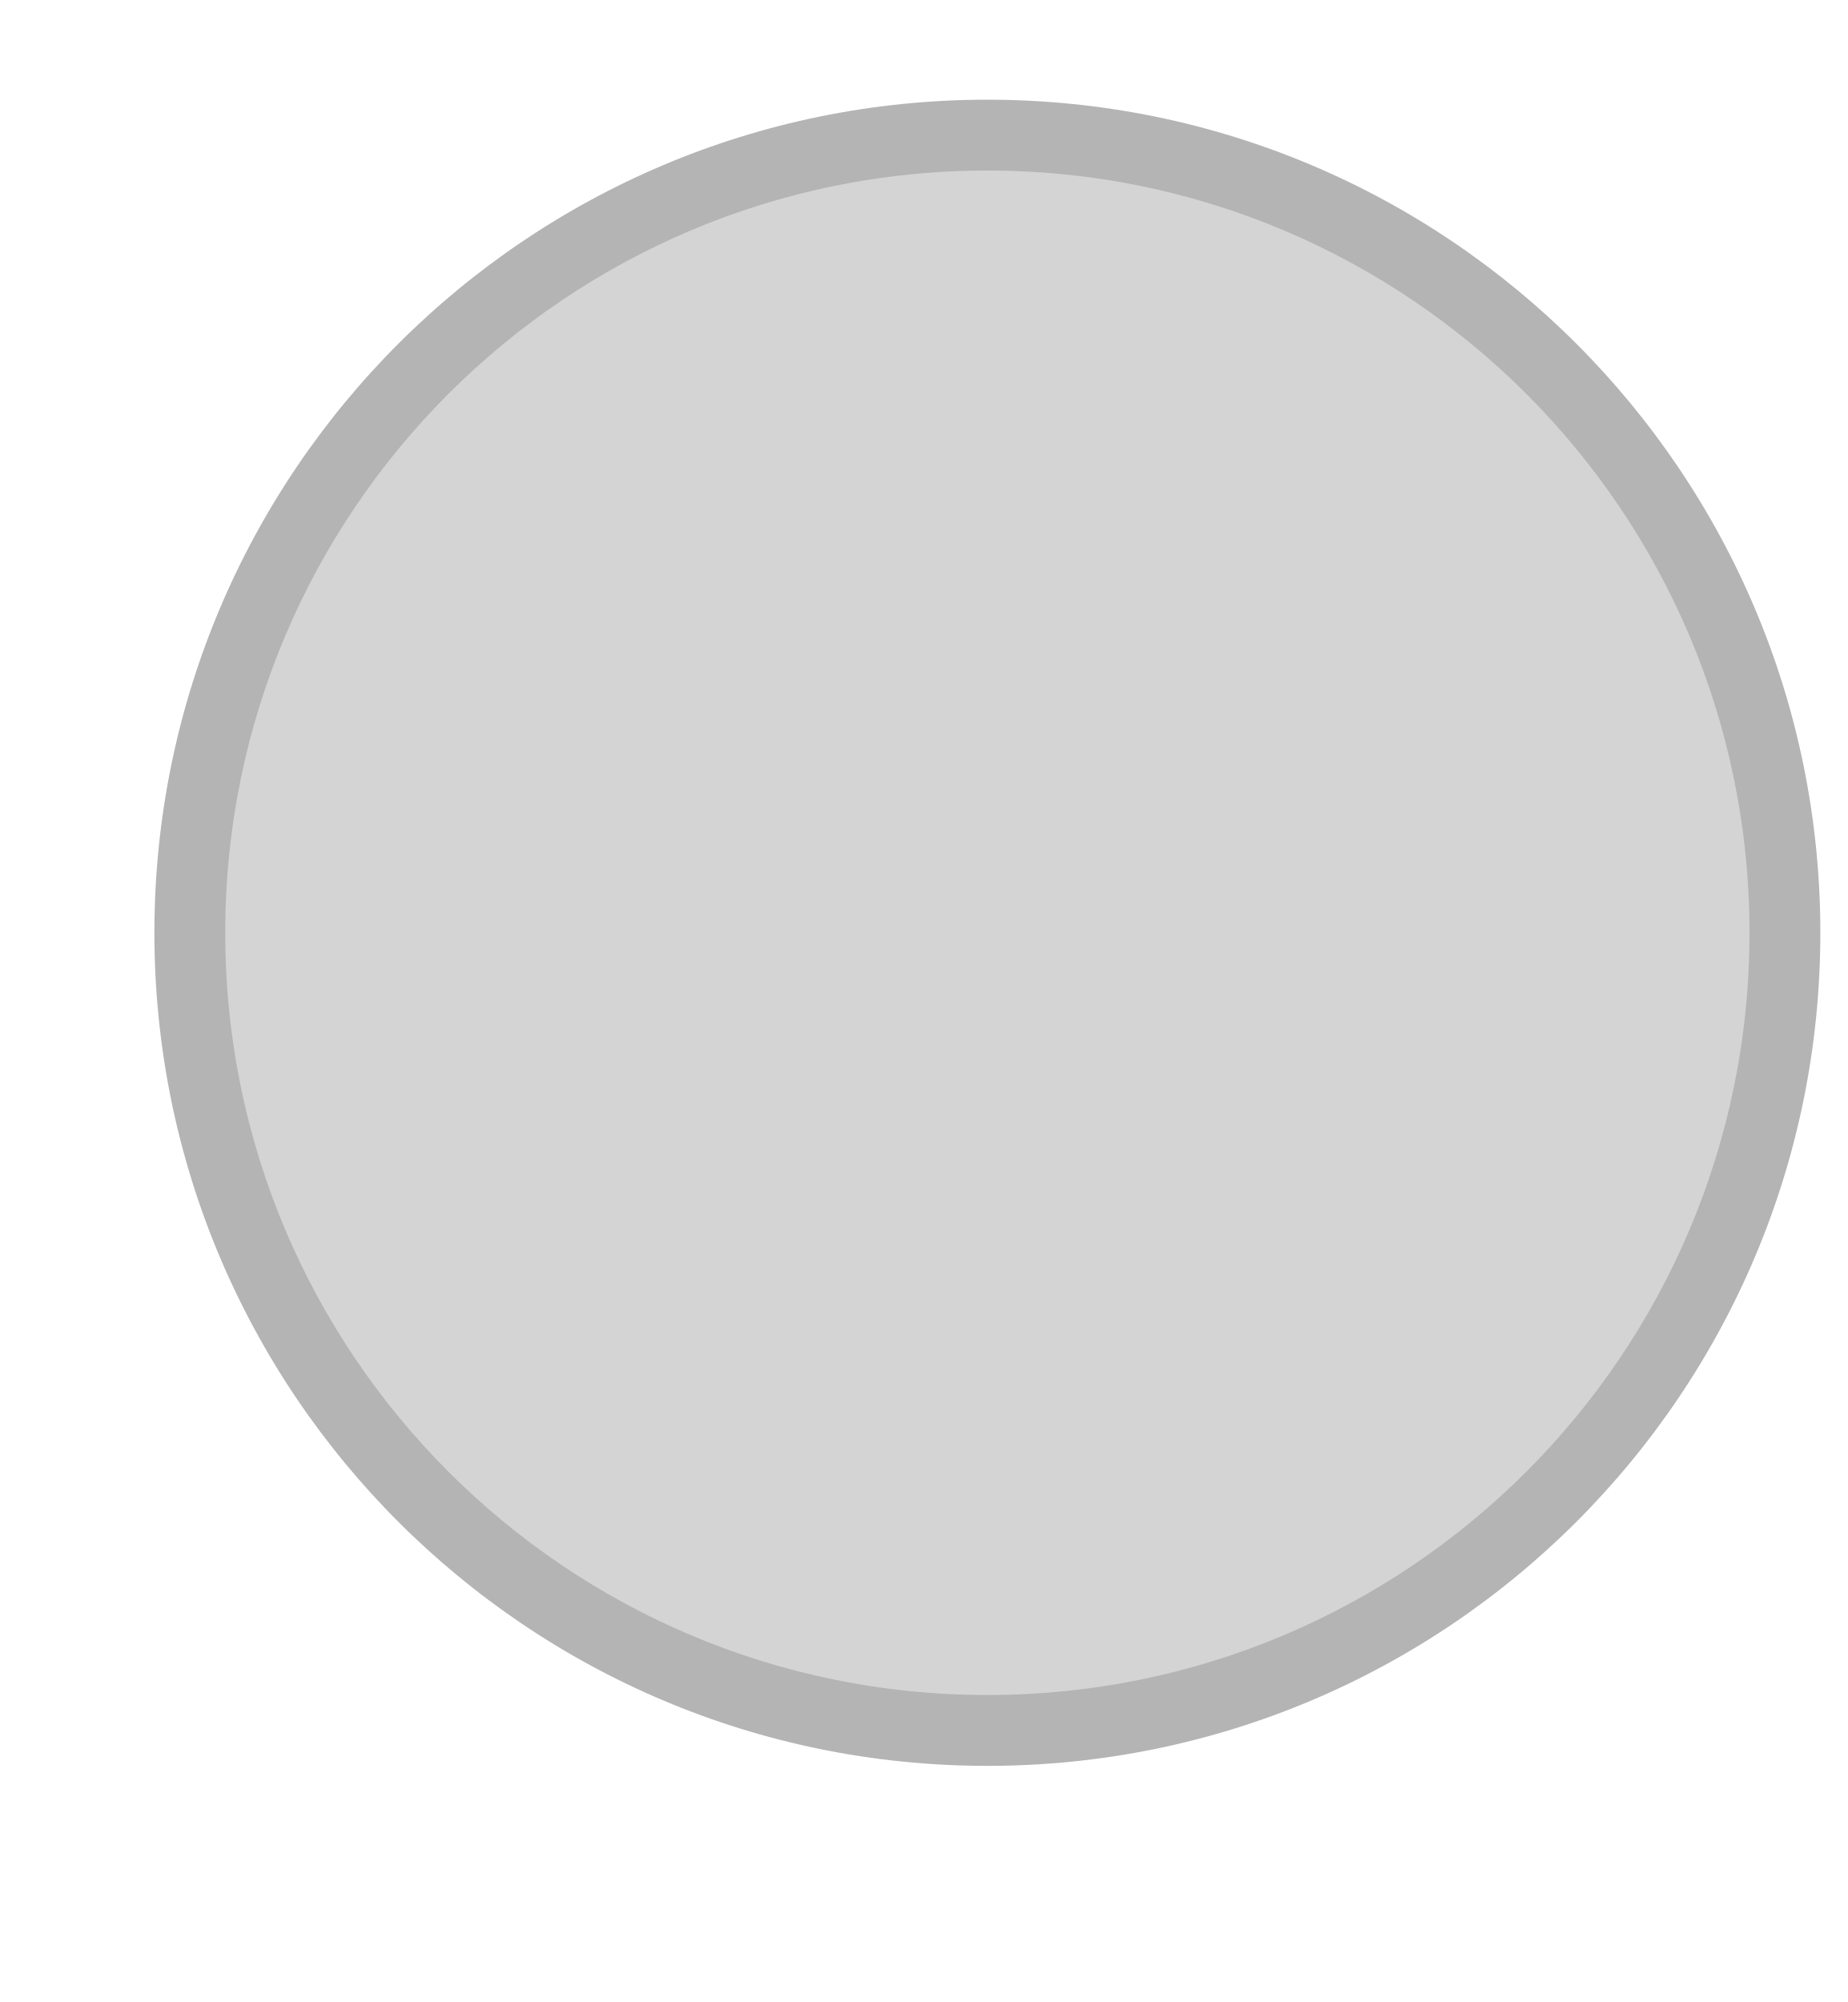
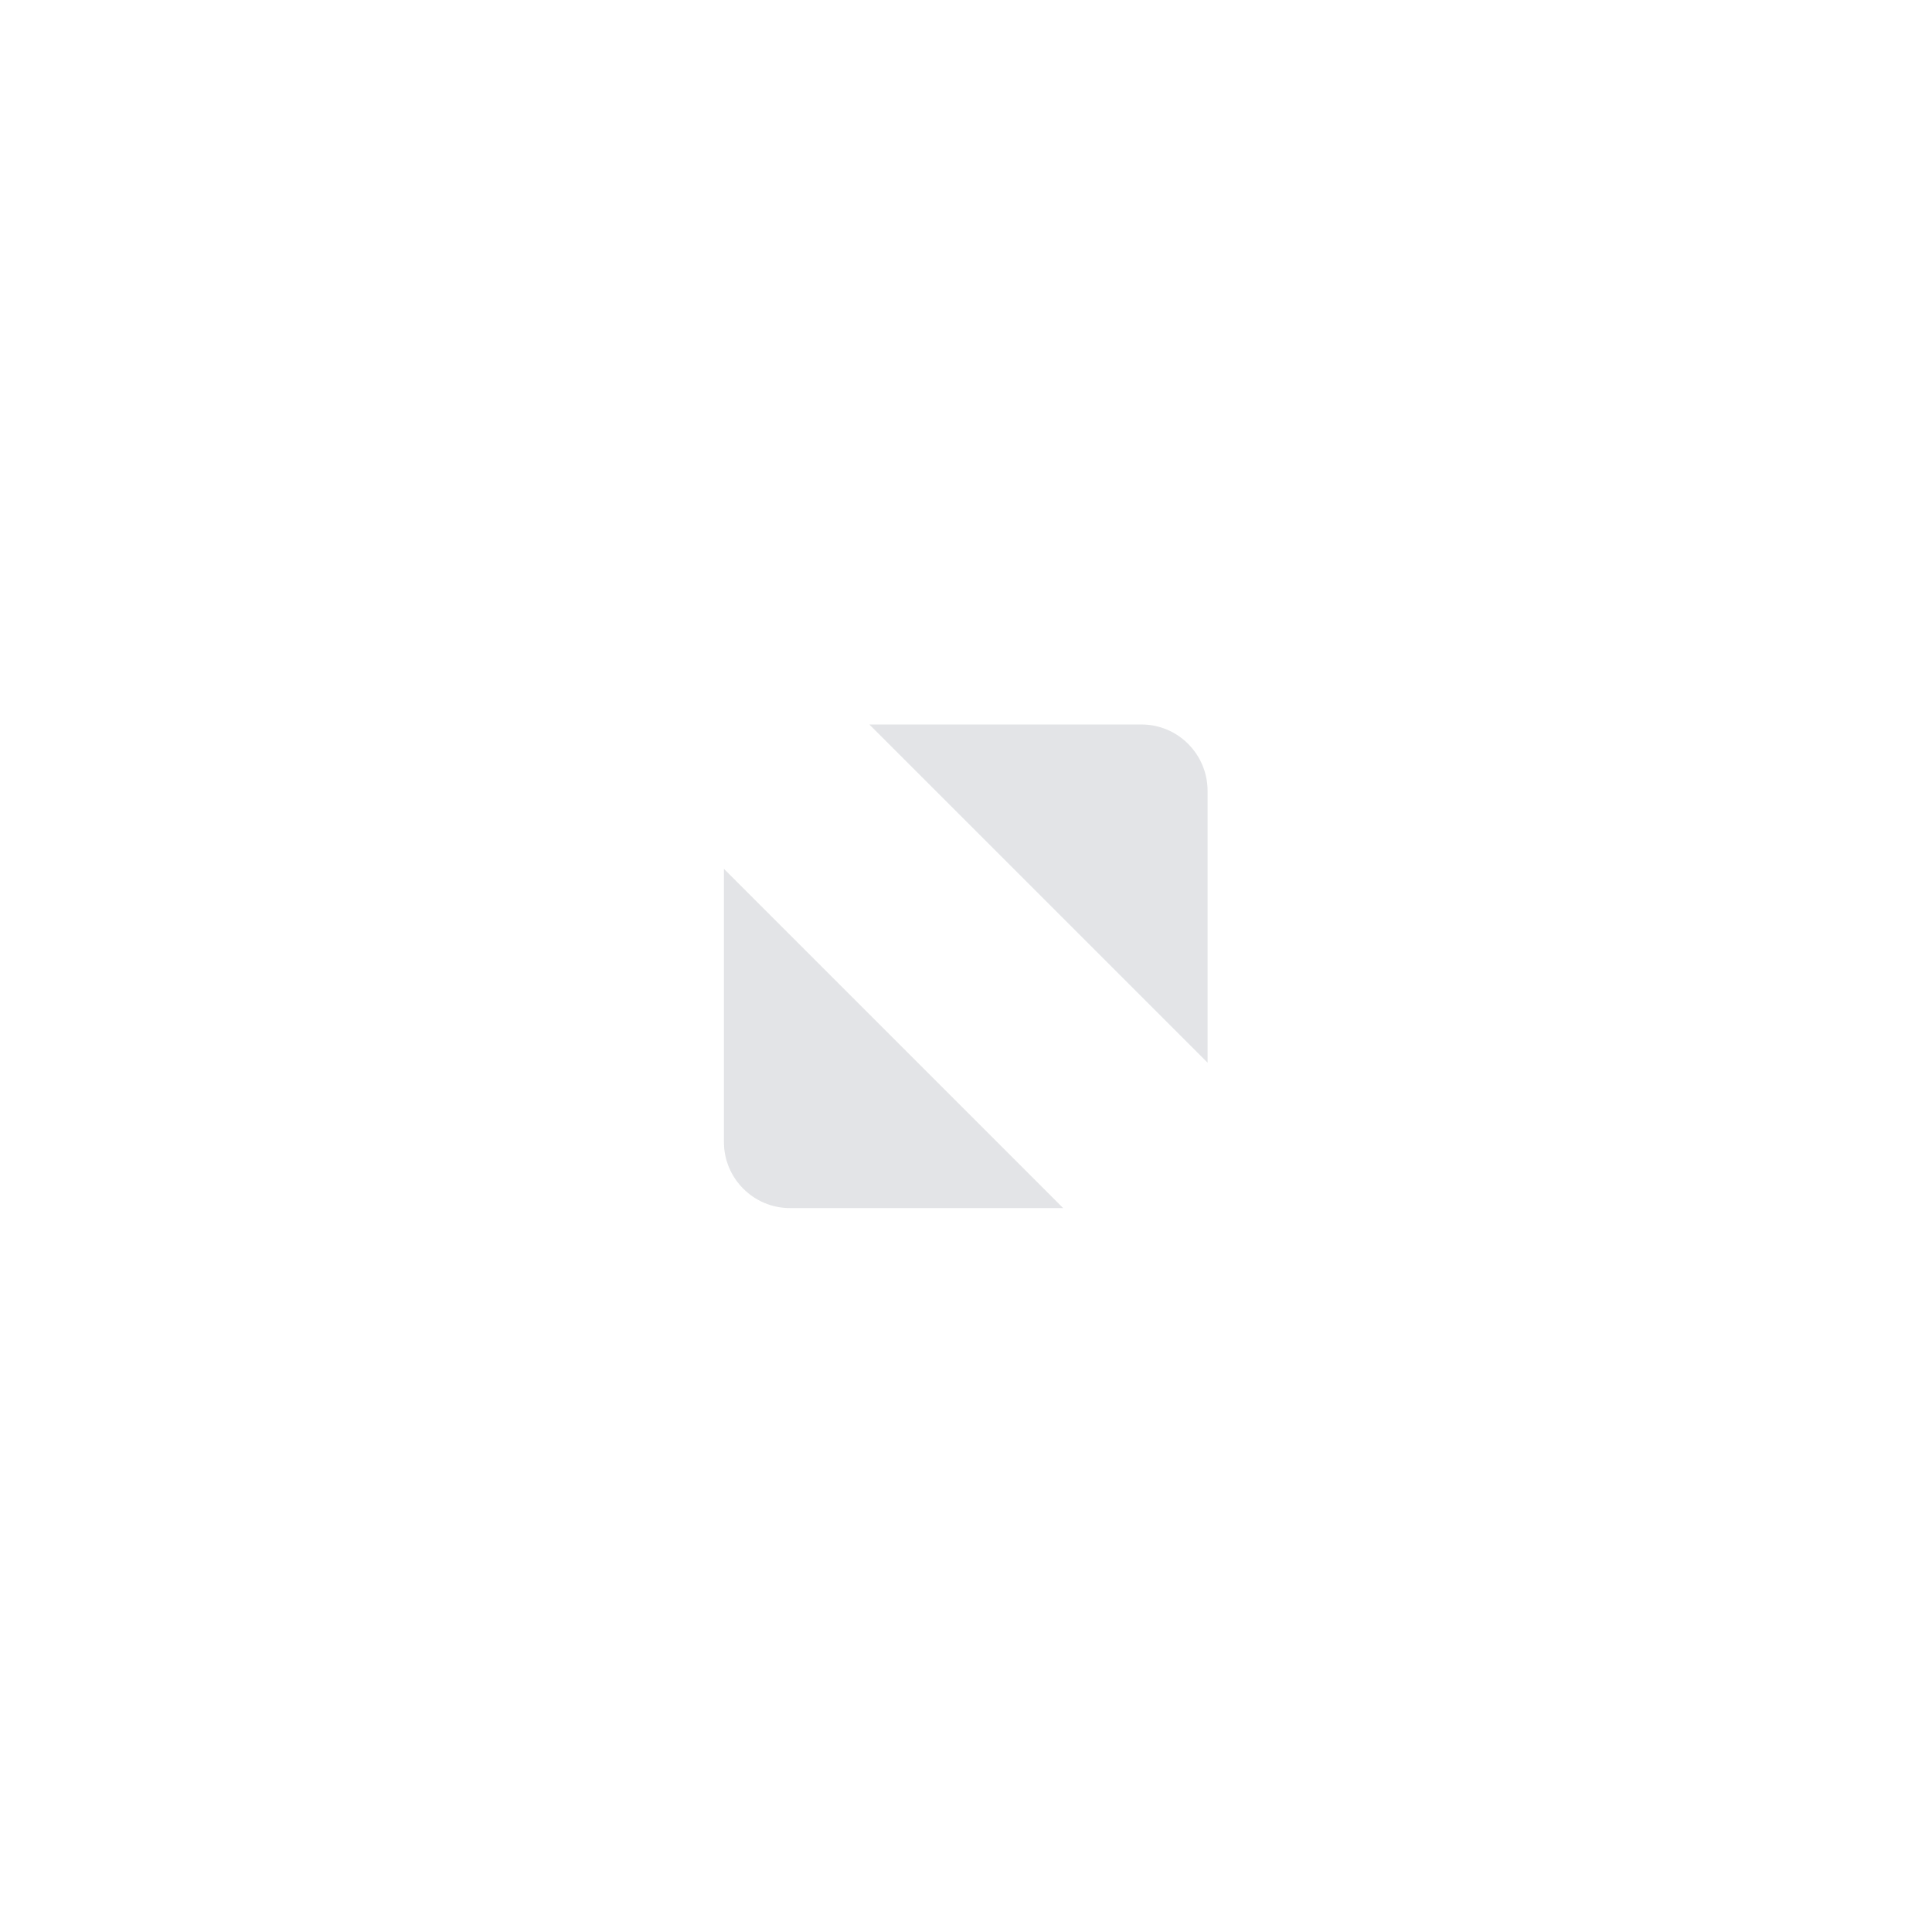
- <svg xmlns="http://www.w3.org/2000/svg" width="12" height="13" id="svg2" version="1.1">
-   <defs id="defs4" />
-   <g id="layer1" transform="translate(-671.1429,-651.5765)">
-     <g transform="matrix(0.1265625,0,0,-0.1265625,672.0709,663.0964)" id="g4090">
-       <g transform="scale(0.1,0.1)" id="g4092">
-         <g transform="matrix(10,0,0,10,3.128401,-0.3630997)" id="g4195">
-           <g transform="scale(0.1,0.1)" id="g4197">
-             <path id="path4199" style="fill:#b4b4b4;fill-opacity:1;fill-rule:evenodd;stroke:none" d="m 430.199,4.57 c 236.063,0 427.43,191.364 427.43,427.43 0,236.059 -191.367,427.426 -427.43,427.426 C 194.137,859.426 2.77,668.059 2.77,432 2.77,195.934 194.137,4.57 430.199,4.57" />
-             <path id="path4201" style="fill:#d4d4d4;fill-opacity:1;fill-rule:evenodd;stroke:none" d="m 430.199,40.922 c 215.985,0 391.078,175.09 391.078,391.078 0,215.98 -175.093,391.074 -391.078,391.074 C 214.215,823.074 39.121,647.98 39.121,432 39.121,216.012 214.215,40.922 430.199,40.922" />
-           </g>
+ <svg xmlns="http://www.w3.org/2000/svg" width="24" height="24" id="svg4306" version="1.1" style="enable-background:new">
+   <defs id="defs4308">
+     <linearGradient id="linearGradient3770">
+       <stop style="stop-color:#000000;stop-opacity:0.628;" offset="0" id="stop3772" />
+       <stop style="stop-color:#000000;stop-opacity:0.498;" offset="1" id="stop3774" />
+     </linearGradient>
+     <linearGradient id="linearGradient4882">
+       <stop style="stop-color:#ffffff;stop-opacity:1;" offset="0" id="stop4884" />
+       <stop style="stop-color:#ffffff;stop-opacity:0;" offset="1" id="stop4886" />
+     </linearGradient>
+     <linearGradient id="linearGradient3784-6">
+       <stop style="stop-color:#ffffff;stop-opacity:0.216;" offset="0" id="stop3786-4" />
+       <stop style="stop-color:#ffffff;stop-opacity:0;" offset="1" id="stop3788-6" />
+     </linearGradient>
+     <linearGradient id="linearGradient4892">
+       <stop id="stop4894" offset="0" style="stop-color:#2f3a42;stop-opacity:1;" />
+       <stop id="stop4896" offset="1" style="stop-color:#1d242a;stop-opacity:1;" />
+     </linearGradient>
+     <linearGradient id="linearGradient4882-4">
+       <stop id="stop4884-9" offset="0" style="stop-color:#728495;stop-opacity:1;" />
+       <stop id="stop4886-9" offset="1" style="stop-color:#617c95;stop-opacity:0;" />
+     </linearGradient>
+   </defs>
+   <g id="layer1" transform="translate(0,-1028.362)">
+     <g id="titlebutton-max-backdrop-dark" style="display:inline;opacity:0.4" transform="translate(-612,1201)">
+       <g style="display:inline;opacity:1" id="g7146-1-1-6" transform="translate(-781,-415.6378)">
+         <g transform="translate(-29,0)" style="display:inline;opacity:1" id="g4490-2-6-0">
+           <g id="g4092-0-6-9-2" style="display:inline" transform="translate(58,0)" />
        </g>
+         <path id="path4293-5-6-4" style="display:inline;opacity:1;fill:#b9bcc2;fill-opacity:1;fill-rule:evenodd;stroke:none" d="m 1403.8,252 3.382,0 c 0.45,0 0.816,0.368 0.819,0.819 l 0,3.382 z m 2.407,6.007 -3.395,0 c -0.45,0 -0.819,-0.368 -0.819,-0.819 l 0,-3.395 4.214,4.214" />
      </g>
+       <rect style="display:inline;opacity:1;fill:none;fill-opacity:1;stroke:none;stroke-width:1;stroke-linecap:butt;stroke-linejoin:miter;stroke-miterlimit:4;stroke-dasharray:none;stroke-dashoffset:0;stroke-opacity:0" id="rect17883-39-6-2-5" width="16" height="16" x="616" y="-168.638" />
    </g>
  </g>
</svg>
